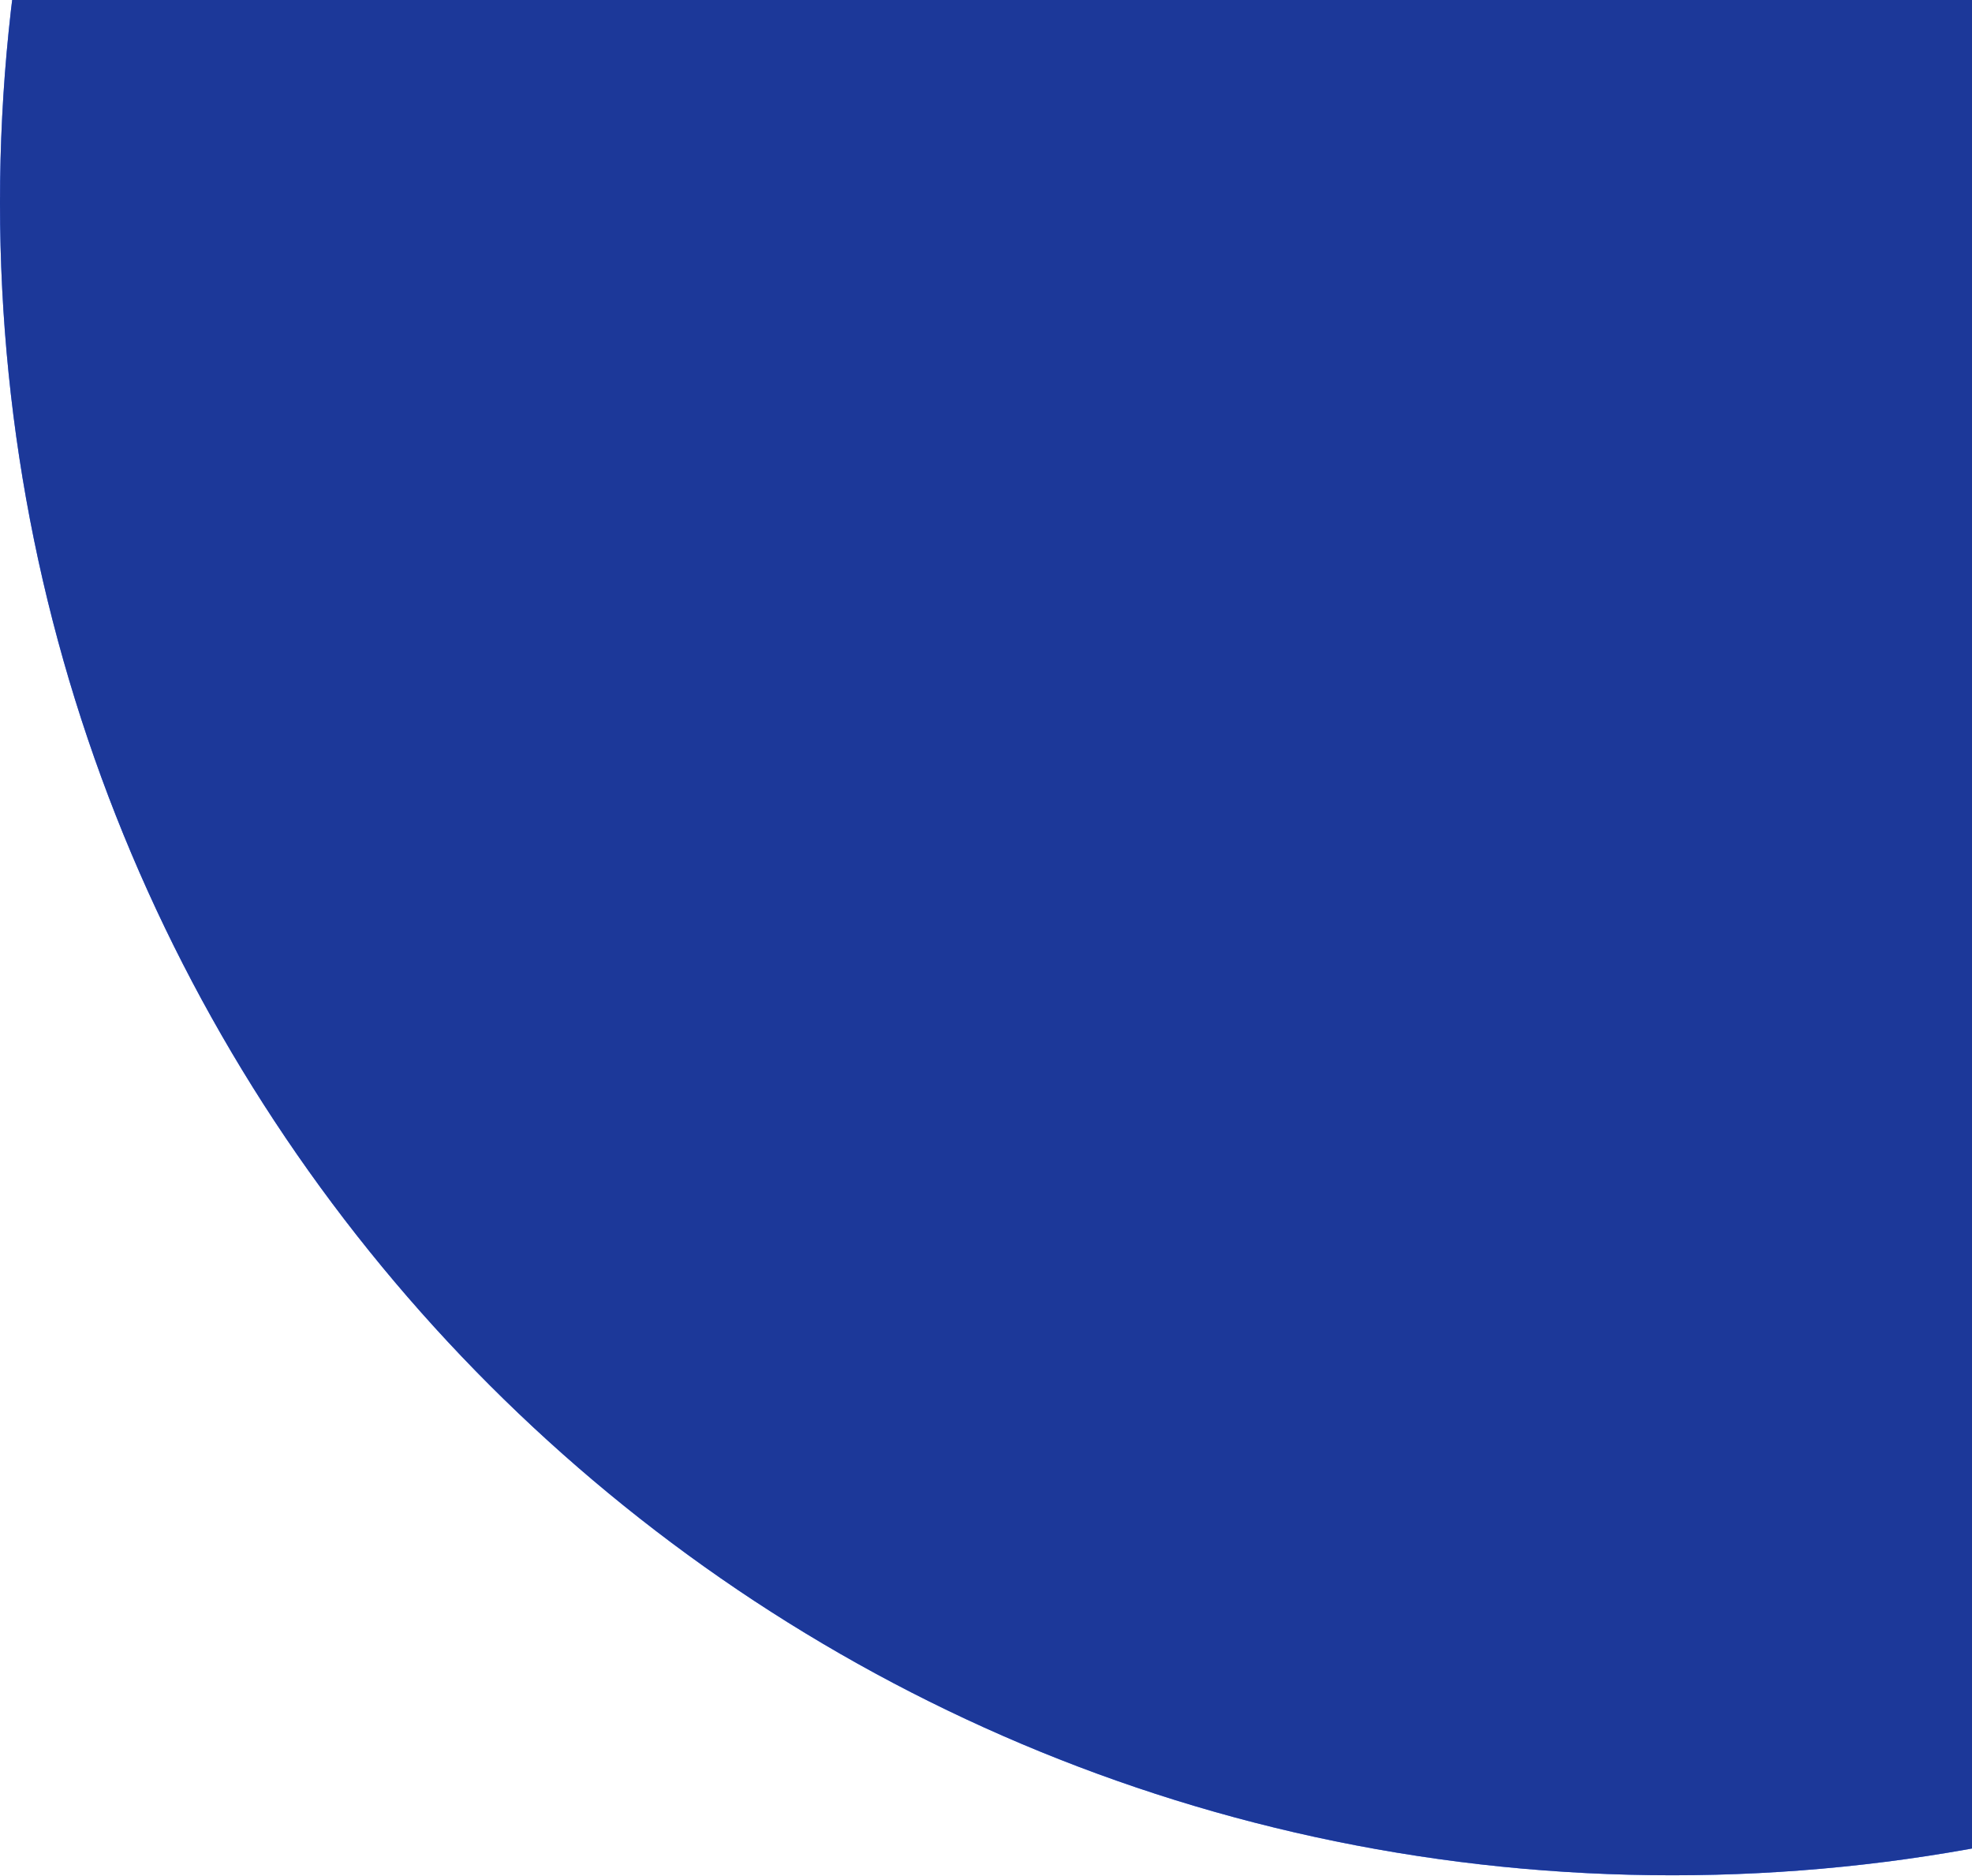
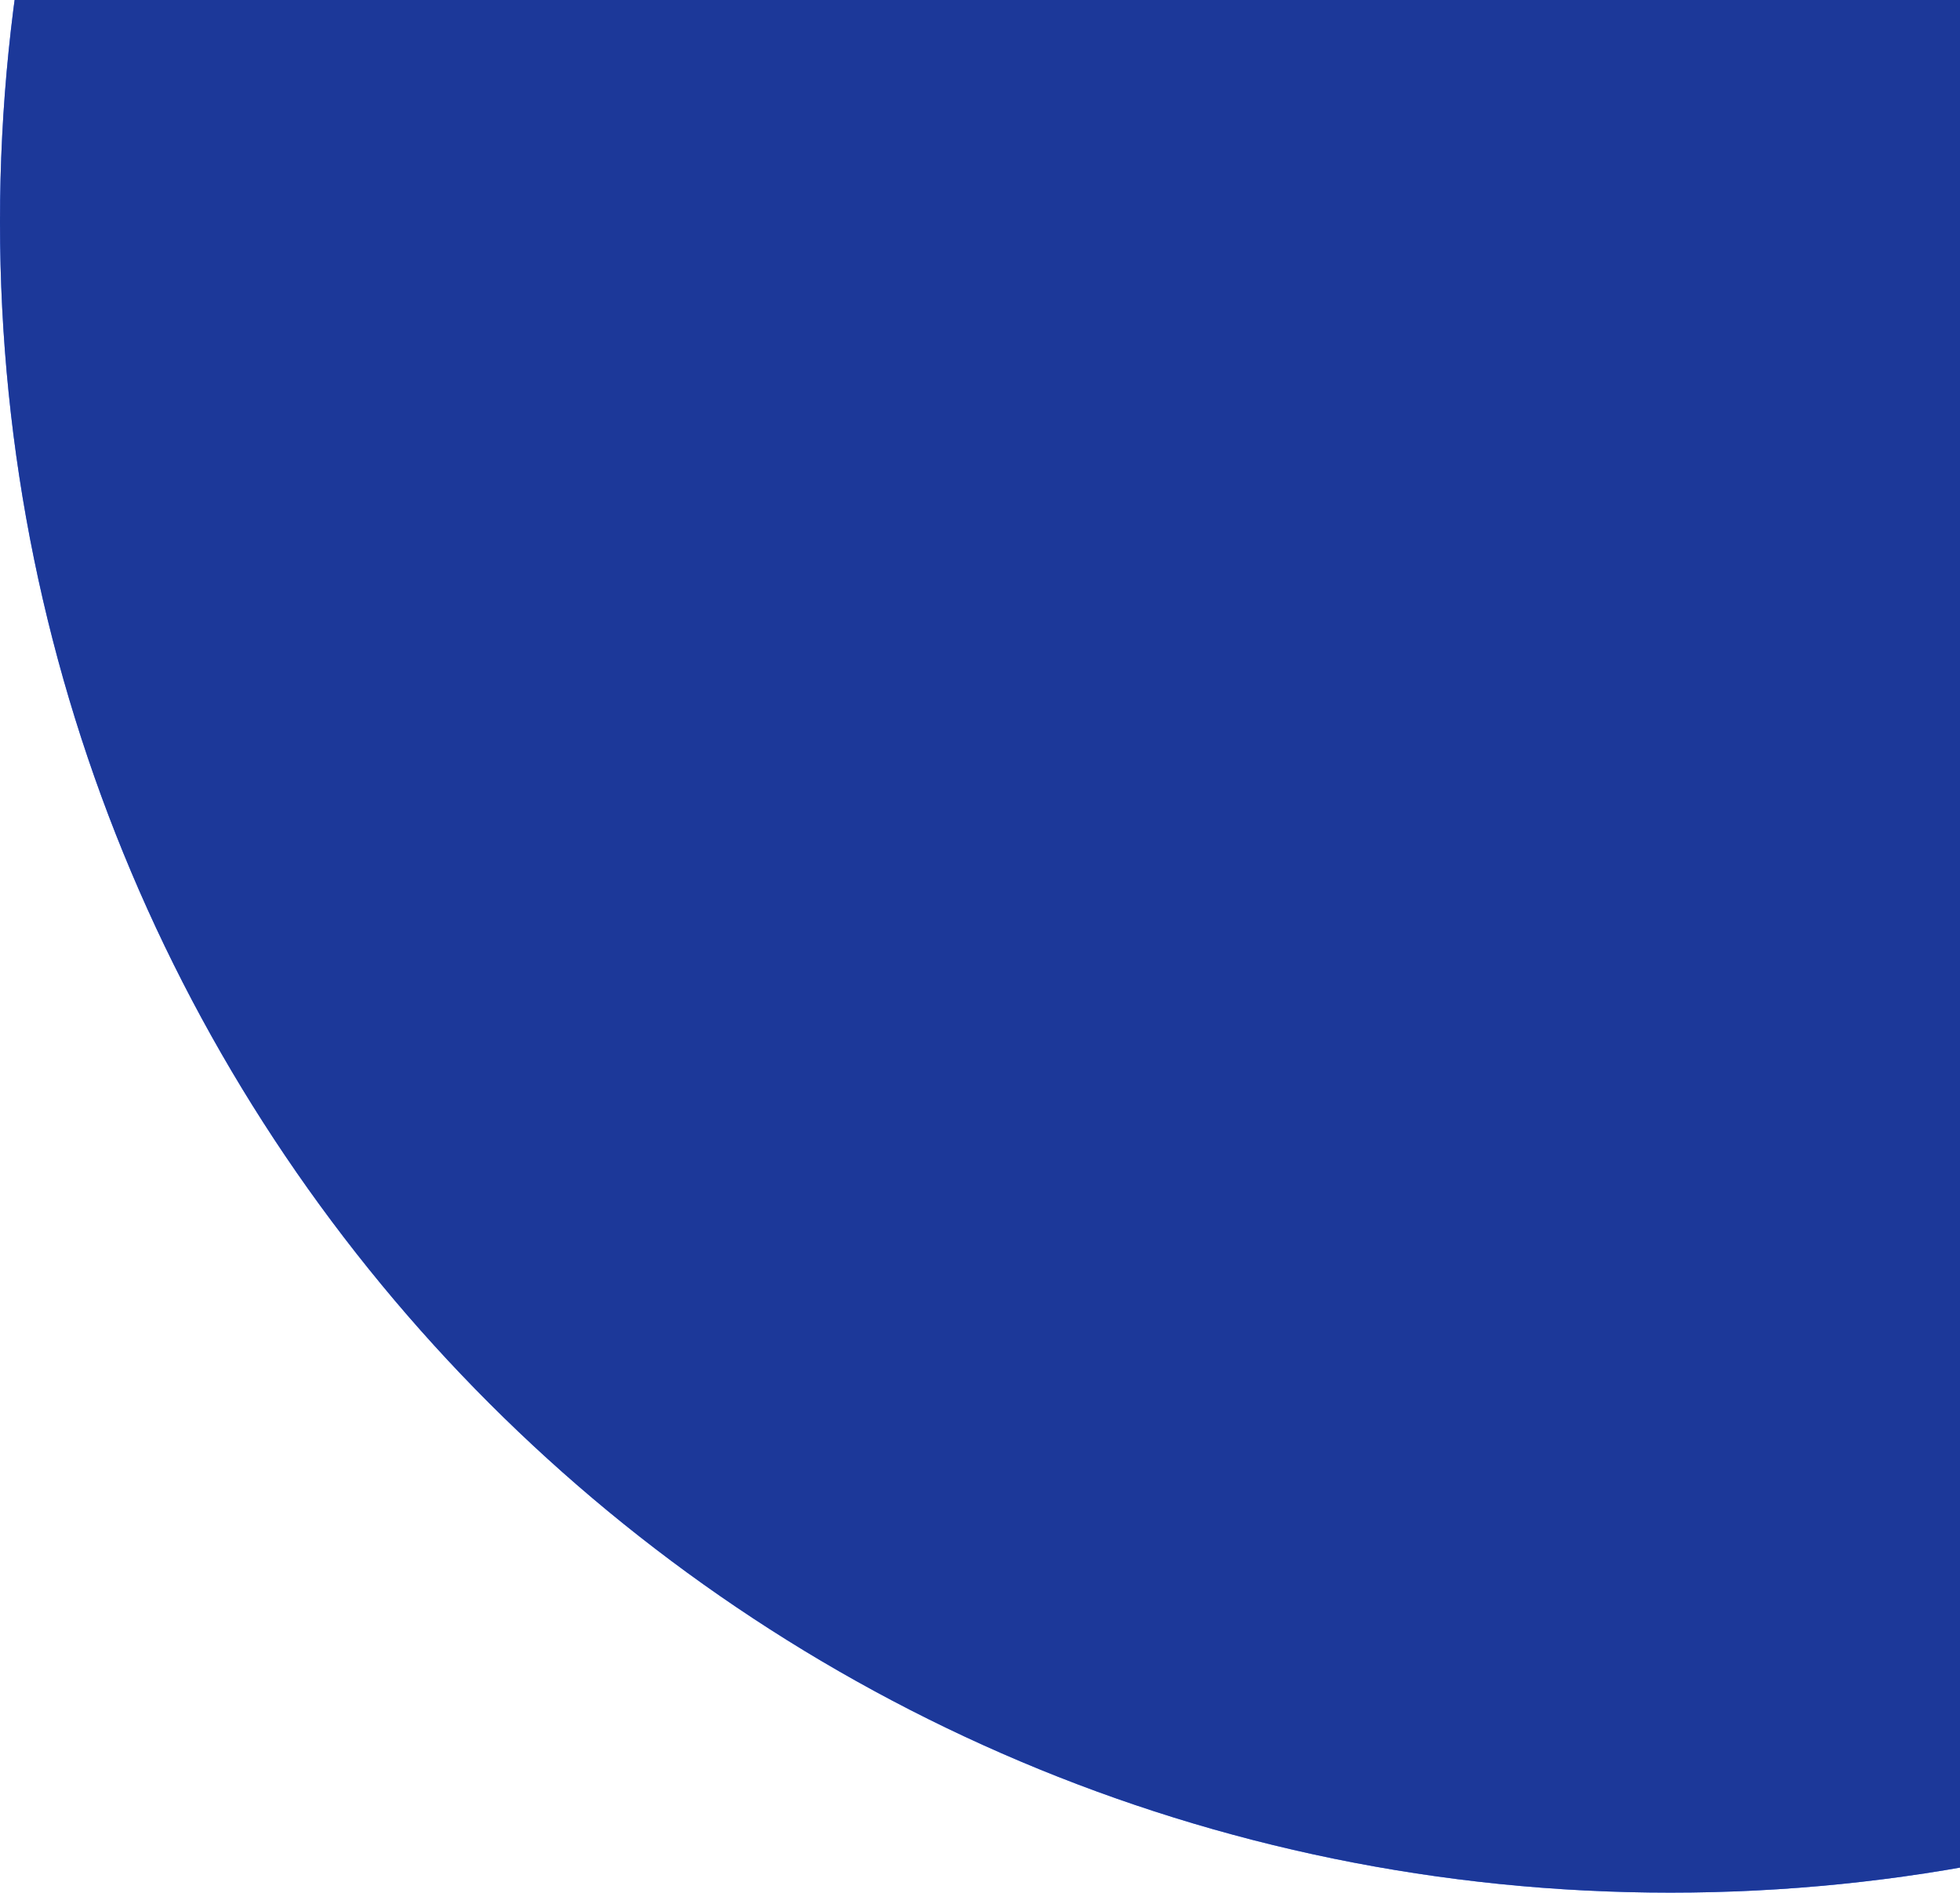
- <svg xmlns="http://www.w3.org/2000/svg" width="1017" height="967" viewBox="0 0 1017 967">
+ <svg xmlns="http://www.w3.org/2000/svg" width="1012" height="977" viewBox="0 0 1012 977">
  <defs>
    <style>
      .cls-1 {
        fill: #4070f4;
        filter: url(#filter);
      }
    </style>
-     <filter id="filter" x="0" y="-758" width="1725" height="1725" filterUnits="userSpaceOnUse">
+     <filter id="filter" x="0" y="-748" width="1725" height="1725" filterUnits="userSpaceOnUse">
      <feFlood result="flood" flood-color="#1e3799" />
      <feComposite result="composite" operator="in" in2="SourceGraphic" />
      <feBlend result="blend" in2="SourceGraphic" />
    </filter>
  </defs>
-   <circle id="Ellipse_2_copy" data-name="Ellipse 2 copy" class="cls-1" cx="862.5" cy="104.5" r="862.5" />
+   <circle id="Ellipse_2_copy" data-name="Ellipse 2 copy" class="cls-1" cx="862.5" cy="114.5" r="862.5" />
</svg>
